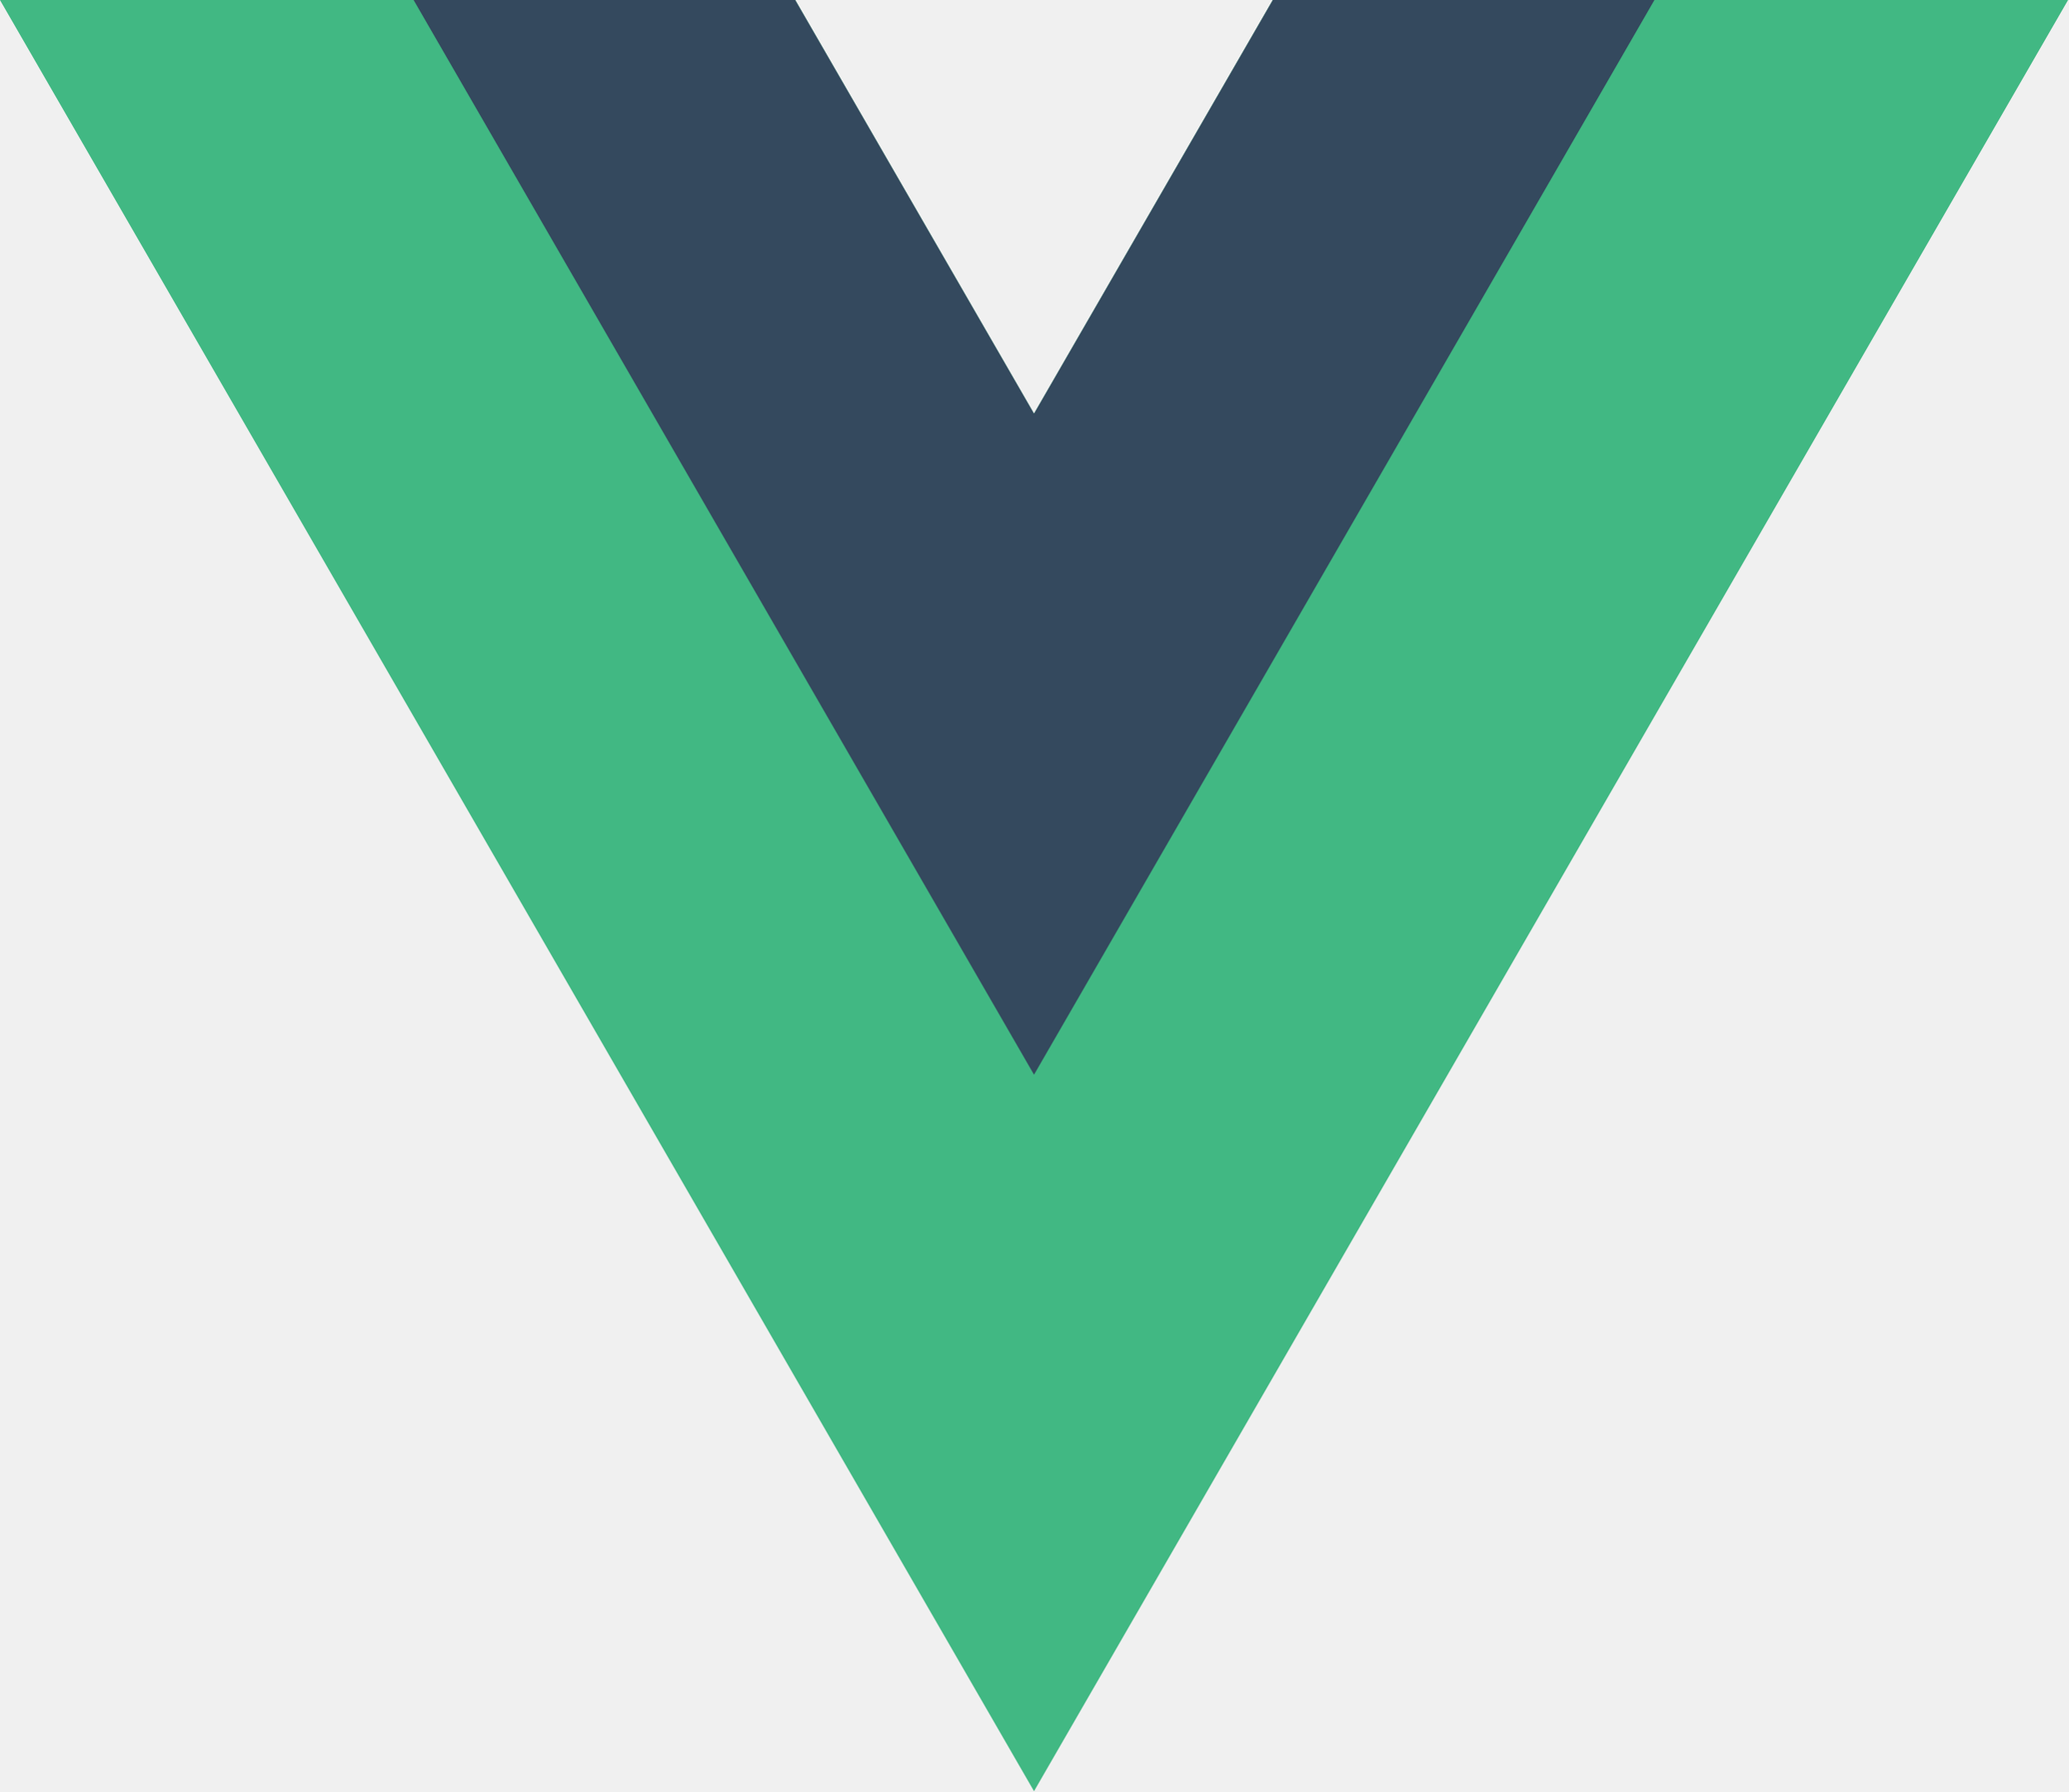
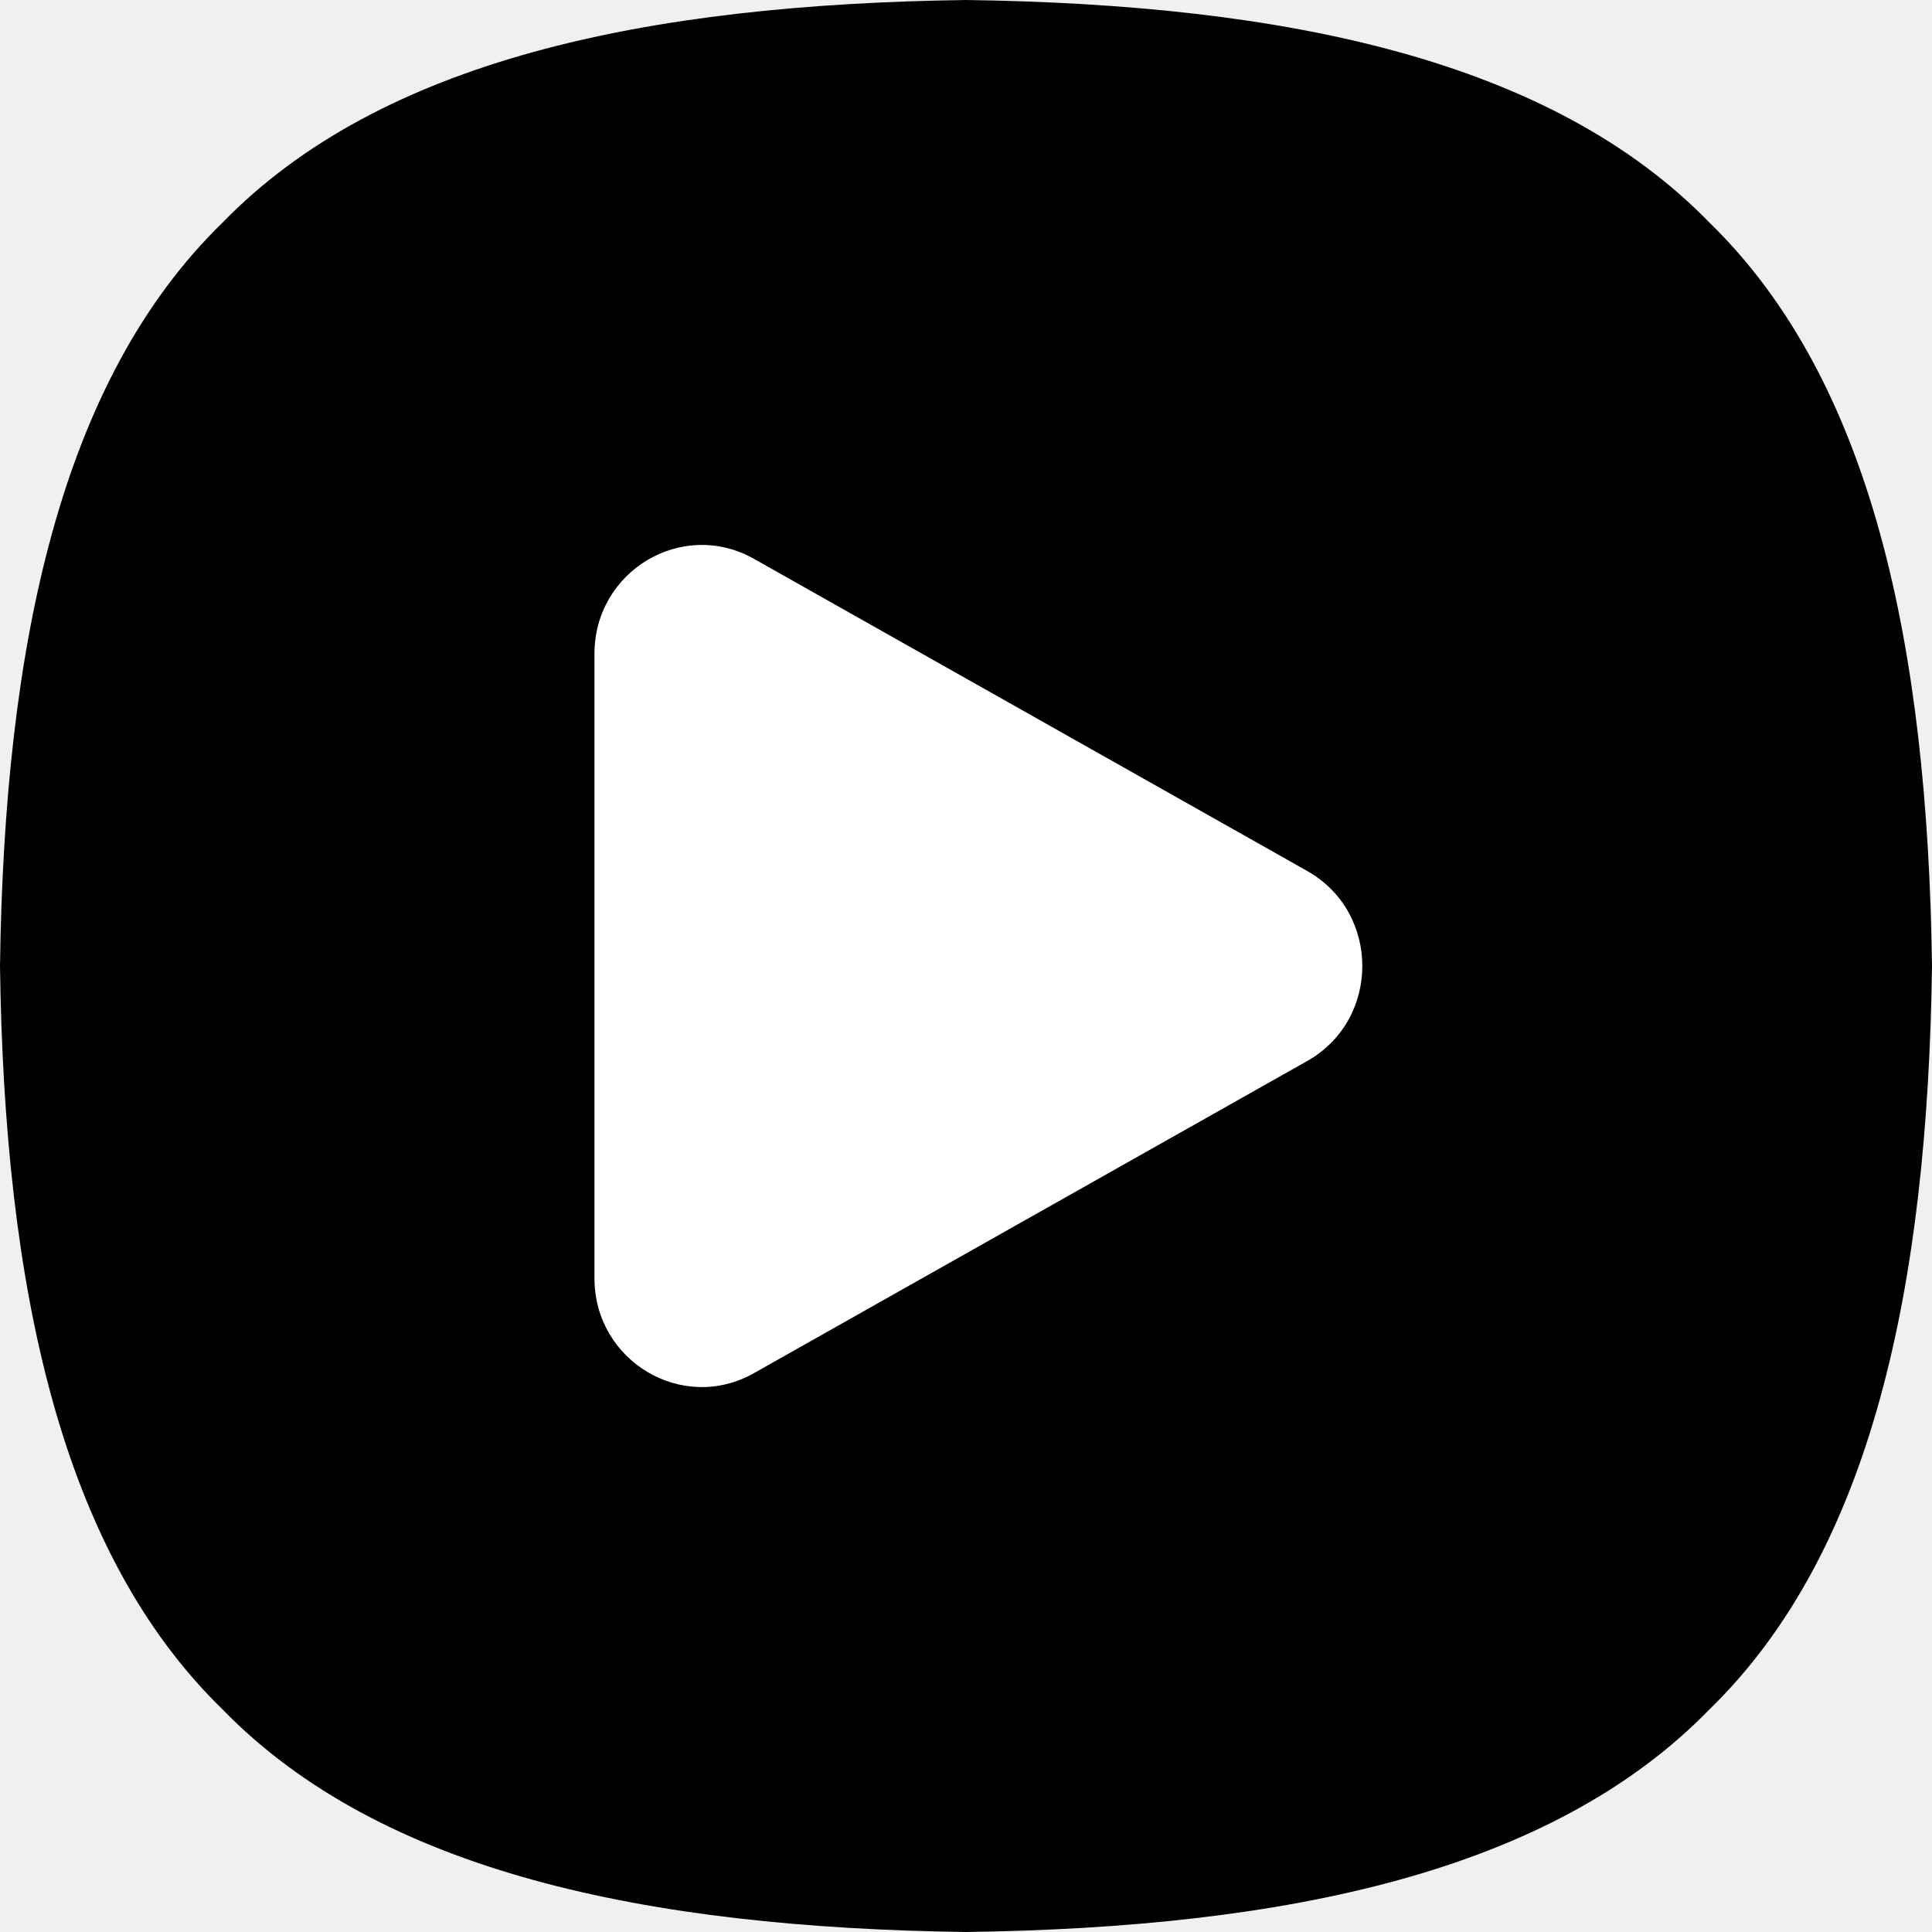
- <svg xmlns="http://www.w3.org/2000/svg" viewBox="0 0 261.76 226.69">
-   <path d="M161.096.001l-30.225 52.351L100.647.001H-.005l130.877 226.688L261.749.001z" fill="#41b883" />
-   <path d="M161.096.001l-30.225 52.351L100.647.001H52.346l78.526 136.01L209.398.001z" fill="#34495e" />
+ <svg xmlns="http://www.w3.org/2000/svg" class="icon" viewBox="0 0 1024 1024" version="1.1" width="200" height="200">
+   <path d="M0 512C2.324 342.292 31.797 201.781 117.97 117.97 201.781 31.797 342.292 2.324 512 0c169.708 2.324 310.219 31.797 394.03 117.97C992.203 201.781 1021.676 342.292 1024 512c-2.324 169.708-31.797 310.219-117.97 394.03C822.219 992.203 681.708 1021.676 512 1024c-169.708-2.324-310.219-31.797-394.03-117.97C31.797 822.219 2.324 681.708 0 512z" />
+   <path d="M692.854 461.64L399.57 296.172C361.682 274.8 315.077 302.579 315.077 346.532v330.936c0 43.953 46.605 71.733 84.48 50.36l293.284-165.468c38.951-21.977 38.951-78.743 0-100.72z" class="selected" fill="#ffffff" />
</svg>
